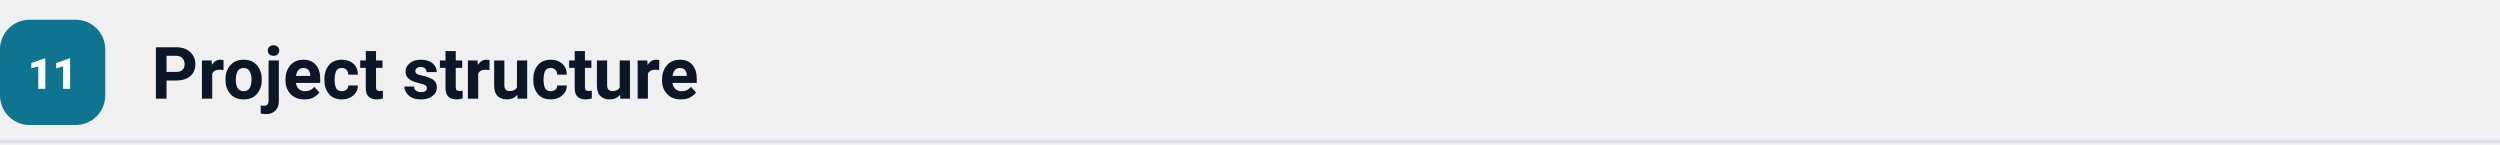
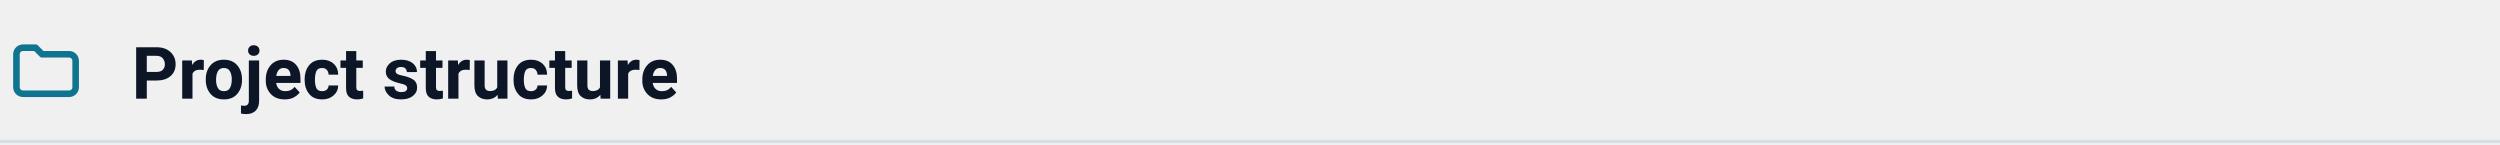
<svg xmlns="http://www.w3.org/2000/svg" viewBox="0 0 760 44" role="img" aria-label="Project structure">
-   <style>.n{font:800 13px ui-sans-serif,-apple-system,'Segoe UI',Roboto,Helvetica,Arial,sans-serif;fill:#fff}.t{font:700 22px ui-sans-serif,-apple-system,'Segoe UI',Roboto,Helvetica,Arial,sans-serif;fill:#0d1626}.r{stroke:#d8dee4}@media (prefers-color-scheme:dark){.t{fill:#e6edf3}.r{stroke:#2b333c}}</style>
-   <rect x="0" y="6" width="32" height="32" rx="9" fill="#0e7490" />
-   <text x="16" y="27" text-anchor="middle" class="n">11</text>
-   <text x="46" y="30" class="t">Project structure</text>
+   <style>.t{font:700 22px ui-sans-serif,-apple-system,'Segoe UI',Roboto,Helvetica,Arial,sans-serif;fill:#0d1626}.i{stroke:#0e7490}.r{stroke:#d8dee4}@media (prefers-color-scheme:dark){.t{fill:#e6edf3}.i{stroke:#38bdf8}.r{stroke:#2b333c}}</style>
+   <g transform="translate(2,10)" class="i" fill="none" stroke-width="2" stroke-linecap="round" stroke-linejoin="round">
+     <path d="M3 6.5 a2 2 0 0 1 2 -2 h3.8 l2 2 H19 a2 2 0 0 1 2 2 v8 a2 2 0 0 1 -2 2 H5 a2 2 0 0 1 -2 -2 Z" />
+   </g>
+   <text x="40" y="30" class="t">Project structure</text>
  <line x1="0" y1="43" x2="760" y2="43" class="r" />
</svg>
